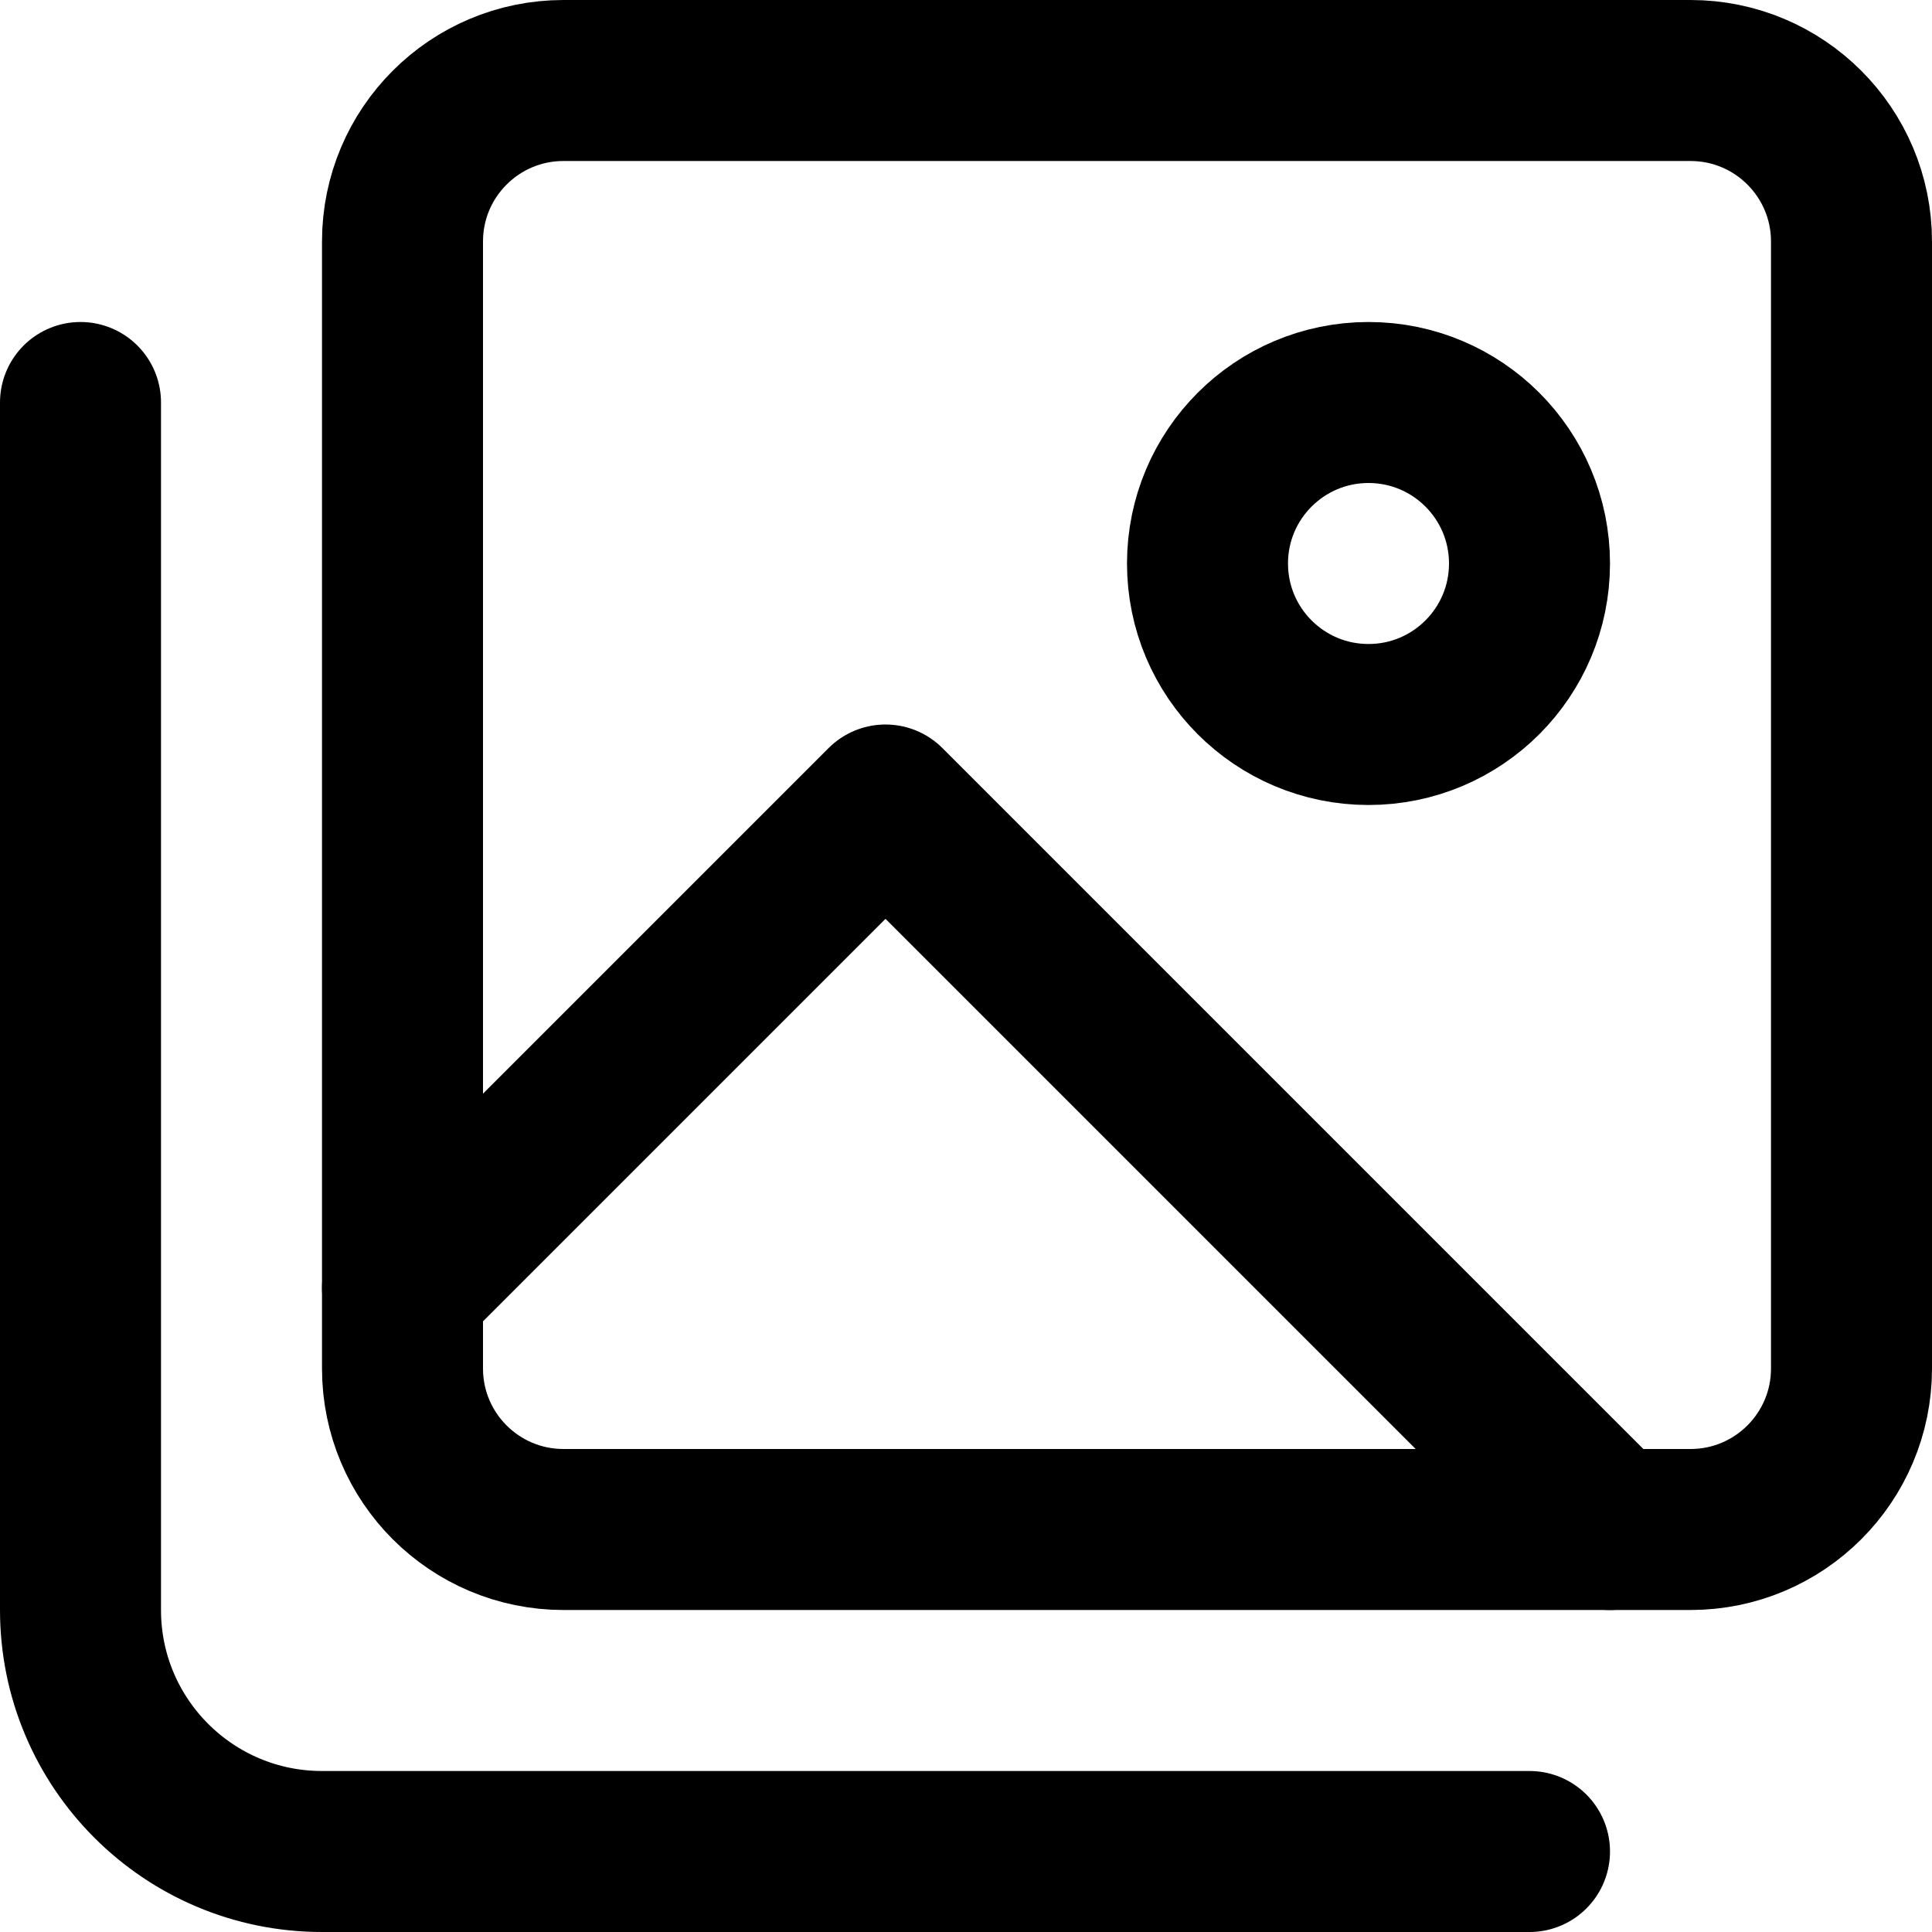
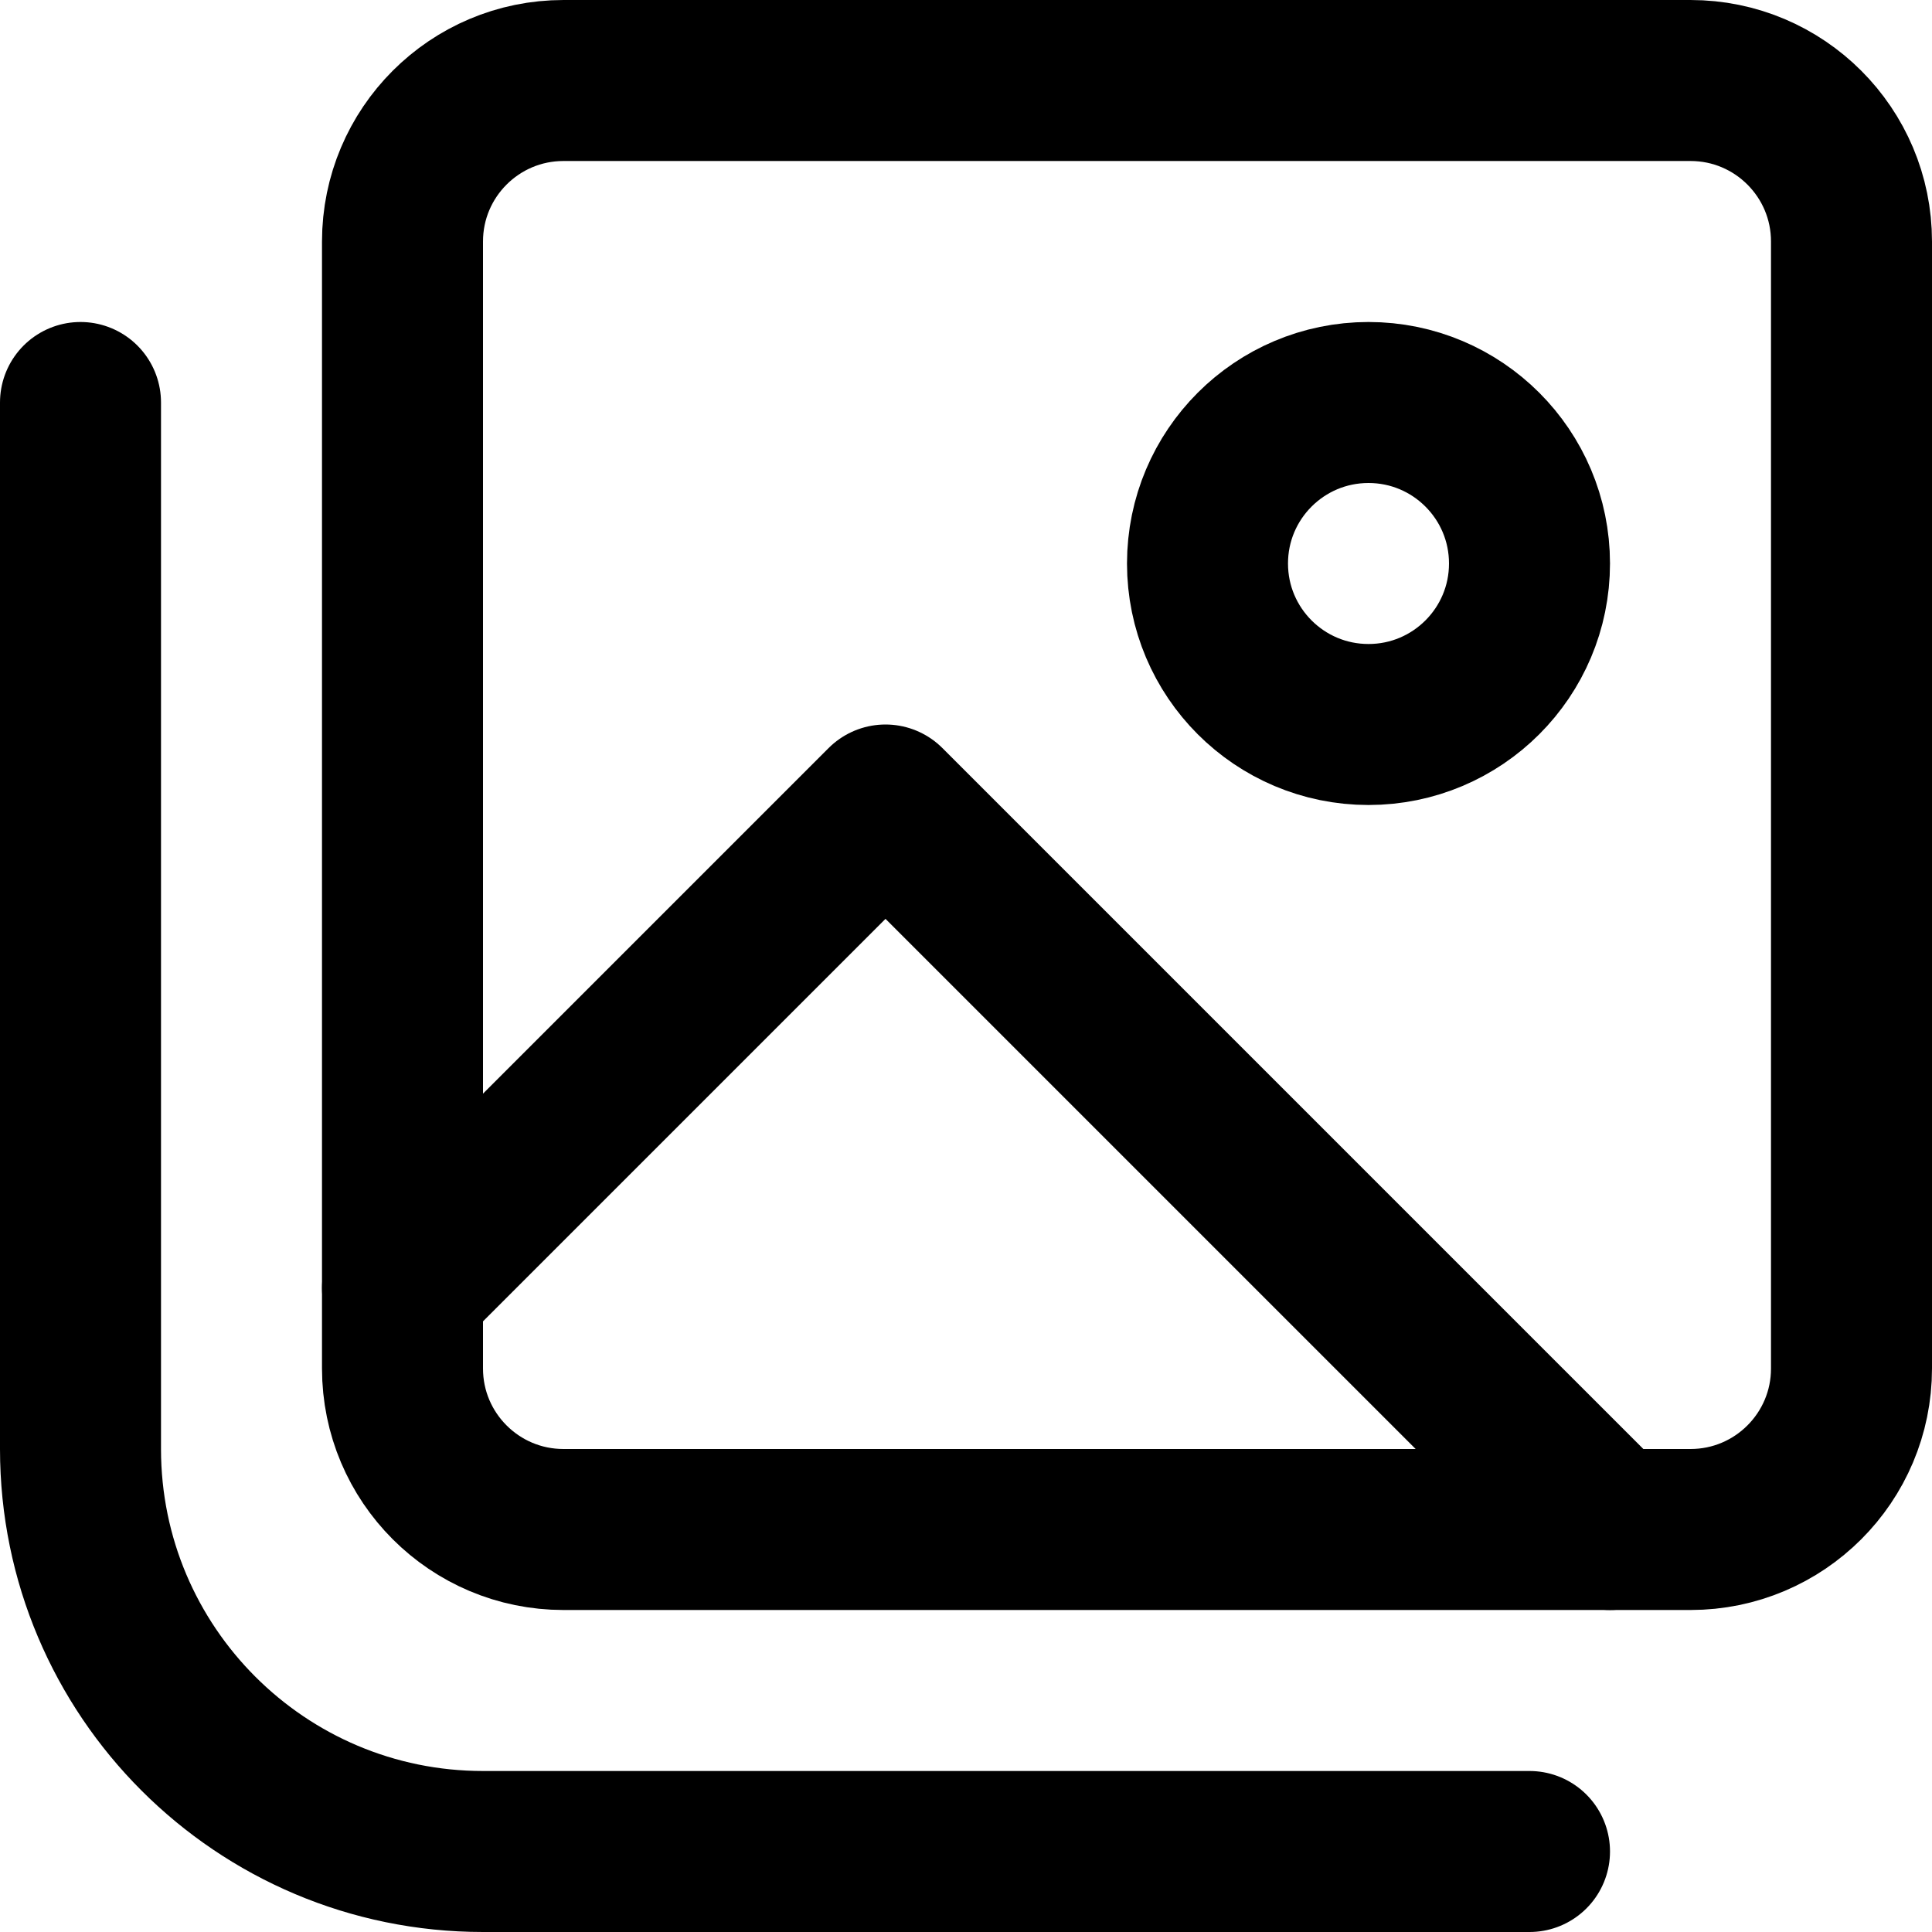
<svg xmlns="http://www.w3.org/2000/svg" class="i i-images" viewBox="0 0 24 24" fill="none" stroke="currentColor" stroke-width="2" stroke-linecap="round" stroke-linejoin="round">
  <rect width="18" height="18" x="5" y="1" rx="2" />
  <circle cx="17" cy="7" r="2" />
-   <path d="m5 16 6-6 9 9M1 5v15a3 3 0 0 0 3 3h15" />
+   <path d="m5 16 6-6 9 9M1 5v13a5 5 0 0 0 5 5h13" />
</svg>
